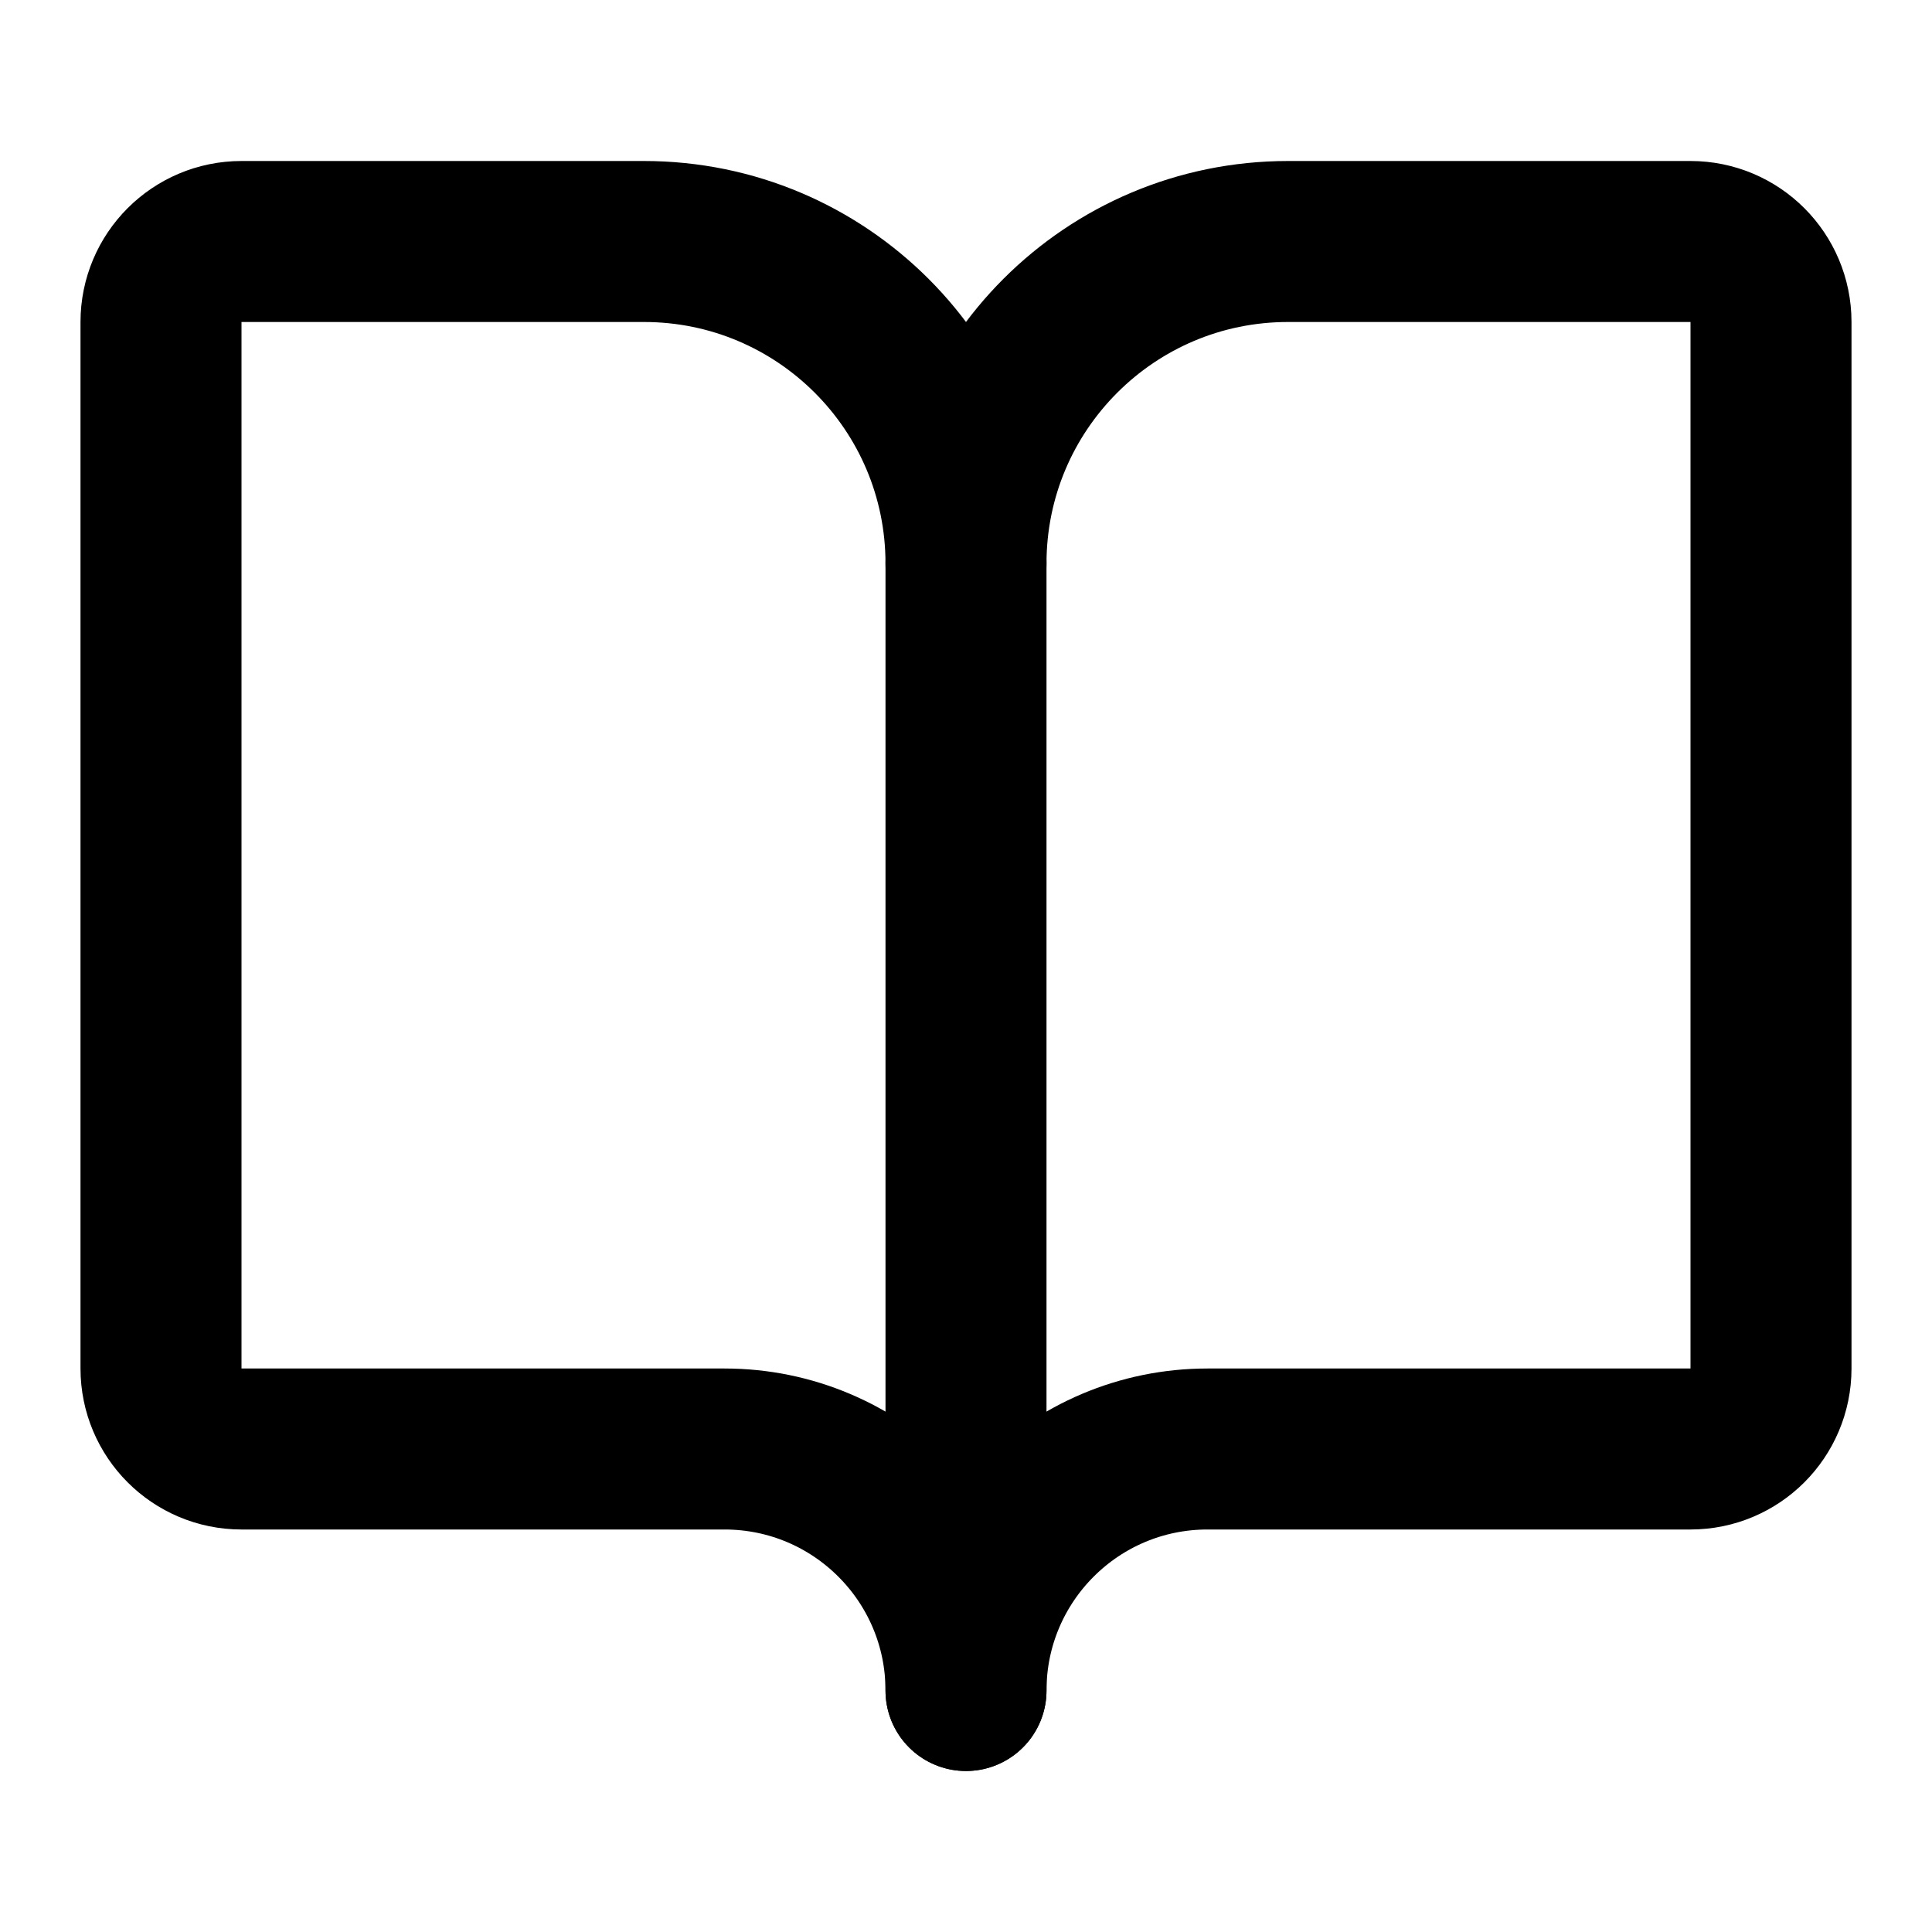
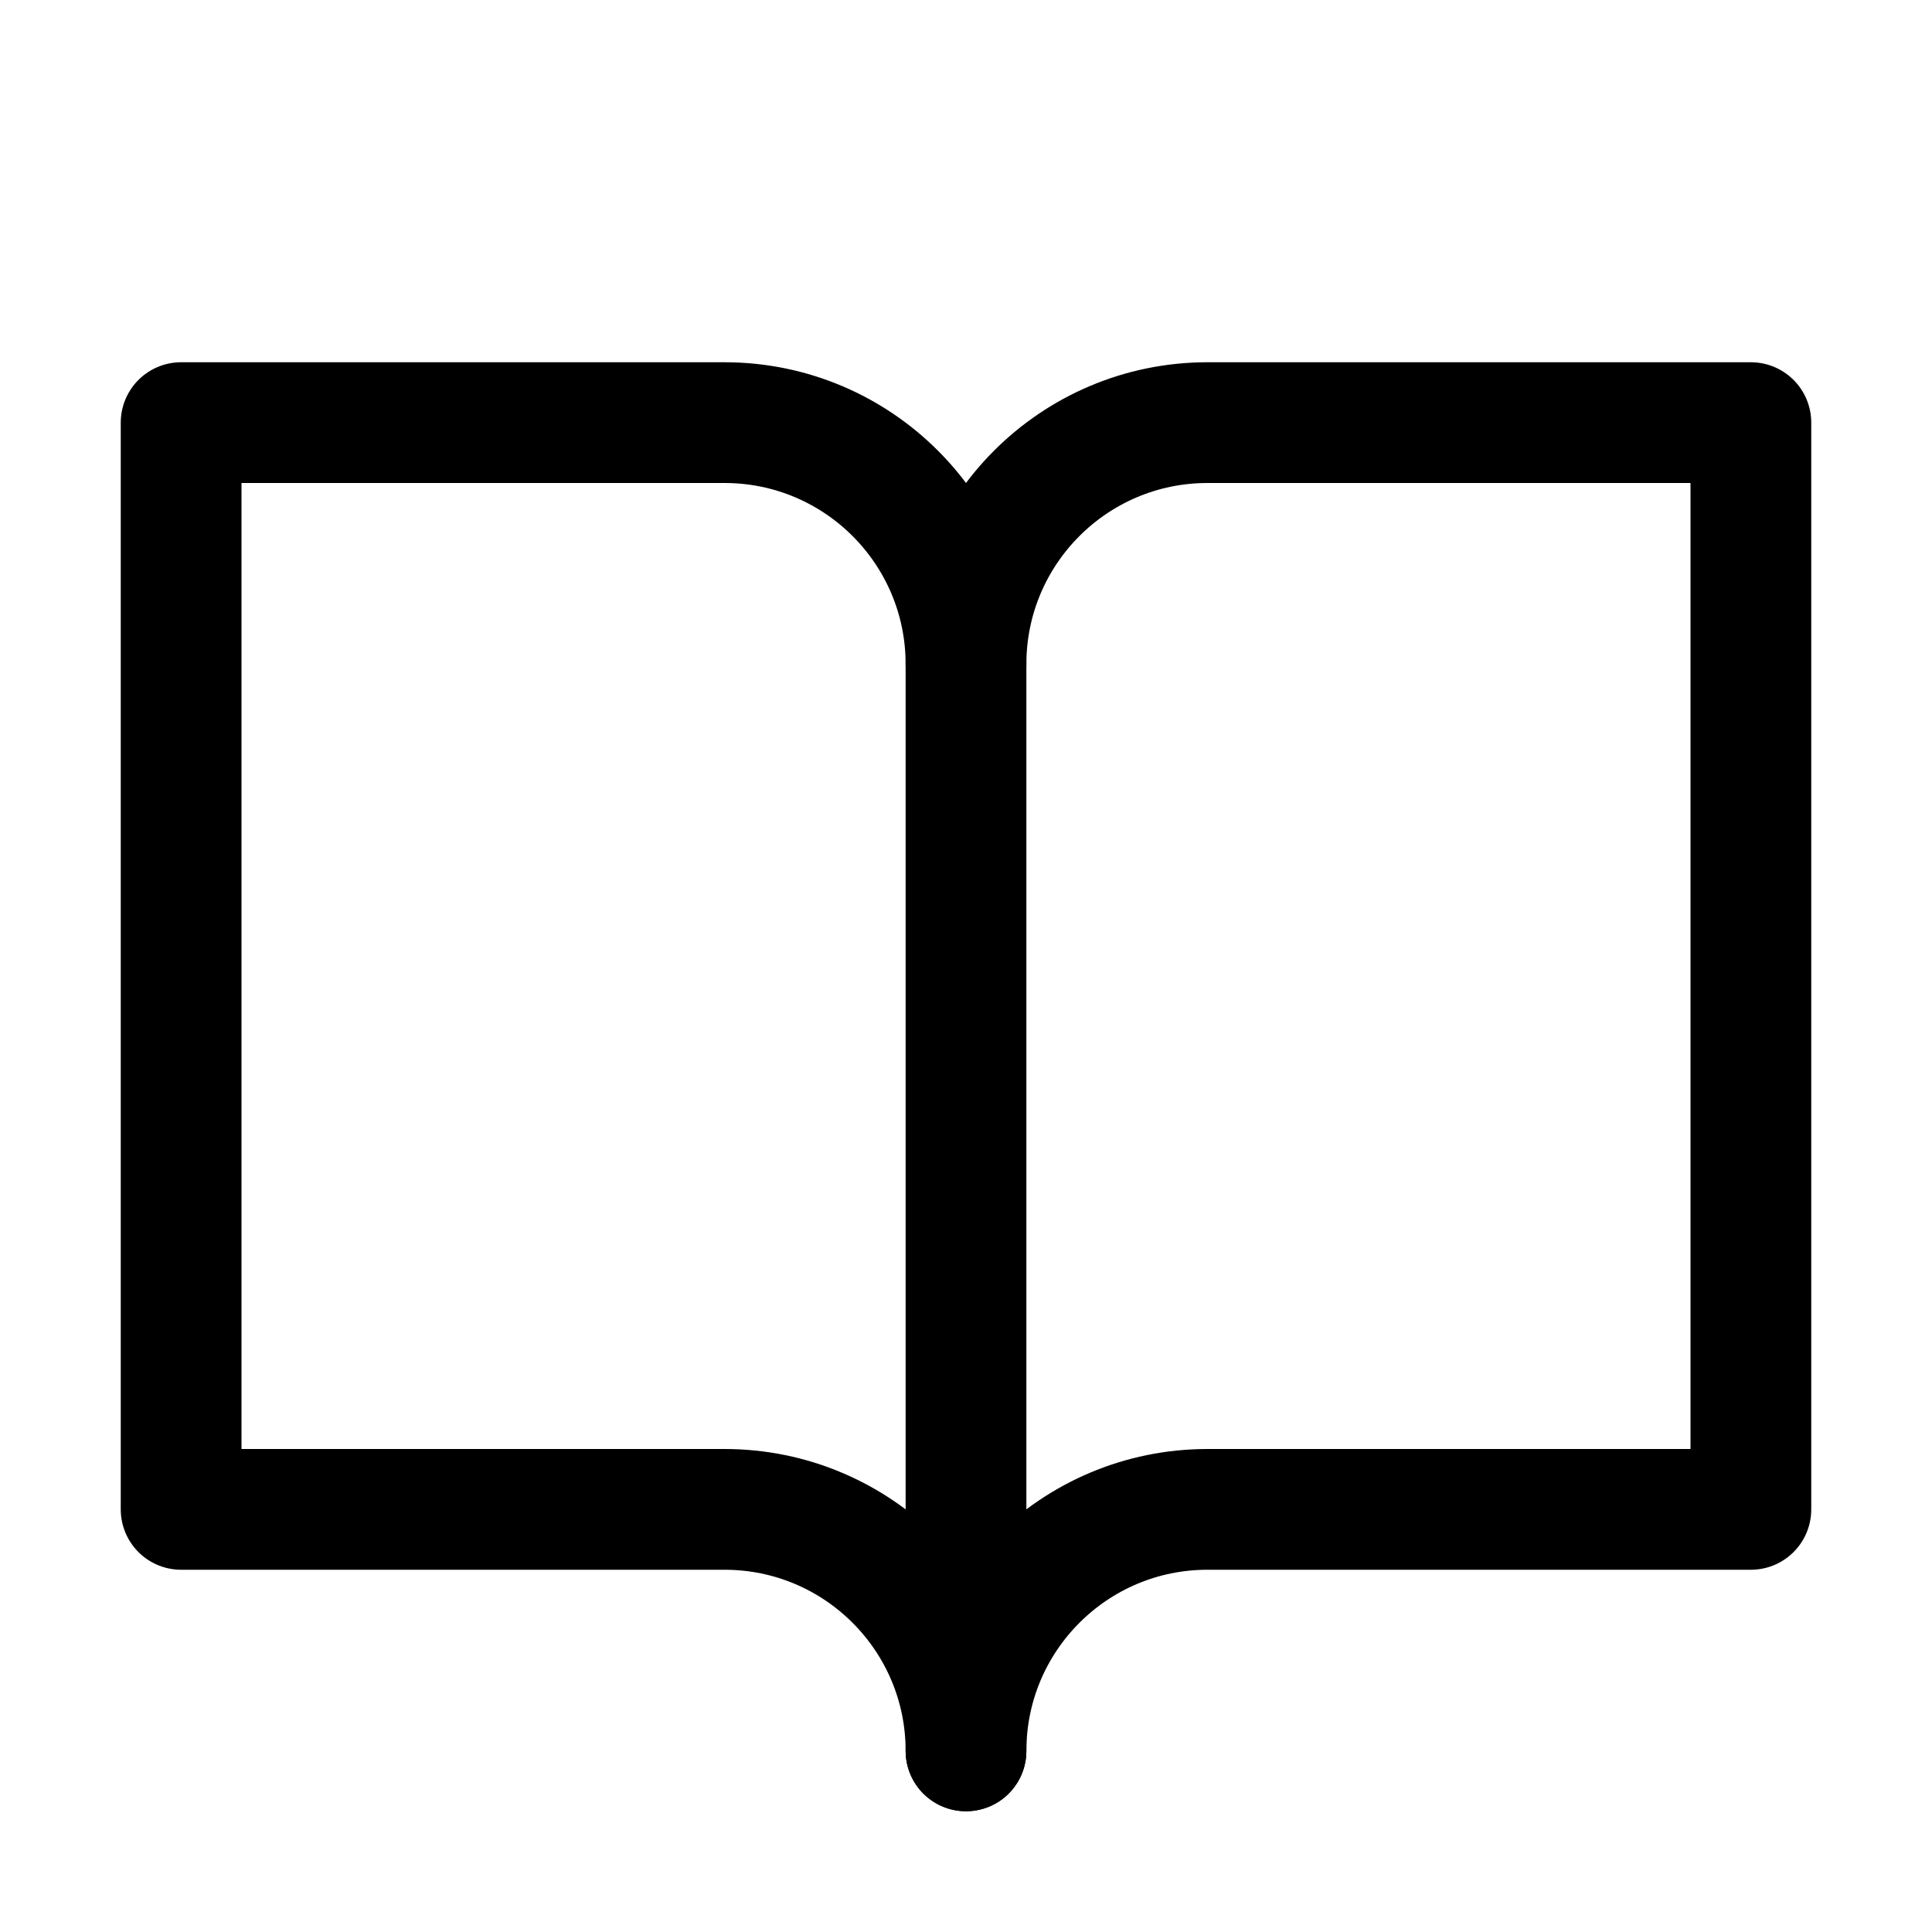
- <svg xmlns="http://www.w3.org/2000/svg" width="24" height="24" viewBox="0 0 24 24" fill="none" stroke="currentColor" stroke-width="2" stroke-linecap="round" stroke-linejoin="round">
-   <path d="M12 7v14" />
-   <path d="M3 18a1 1 0 0 1-1-1V4a1 1 0 0 1 1-1h5a4 4 0 0 1 4 4 4 4 0 0 1 4-4h5a1 1 0 0 1 1 1v13a1 1 0 0 1-1 1h-6a3 3 0 0 0-3 3 3 3 0 0 0-3-3z" />
+ <svg xmlns="http://www.w3.org/2000/svg" viewBox="0 0 256 256">
+   <rect width="256" height="256" fill="none" />
+   <path d="M128,88a32,32,0,0,1,32-32h72V200H160a32,32,0,0,0-32,32" fill="none" stroke="currentColor" stroke-linecap="round" stroke-linejoin="round" stroke-width="16" />
+   <path d="M24,200H96a32,32,0,0,1,32,32V88A32,32,0,0,0,96,56H24Z" fill="none" stroke="currentColor" stroke-linecap="round" stroke-linejoin="round" stroke-width="16" />
</svg>
